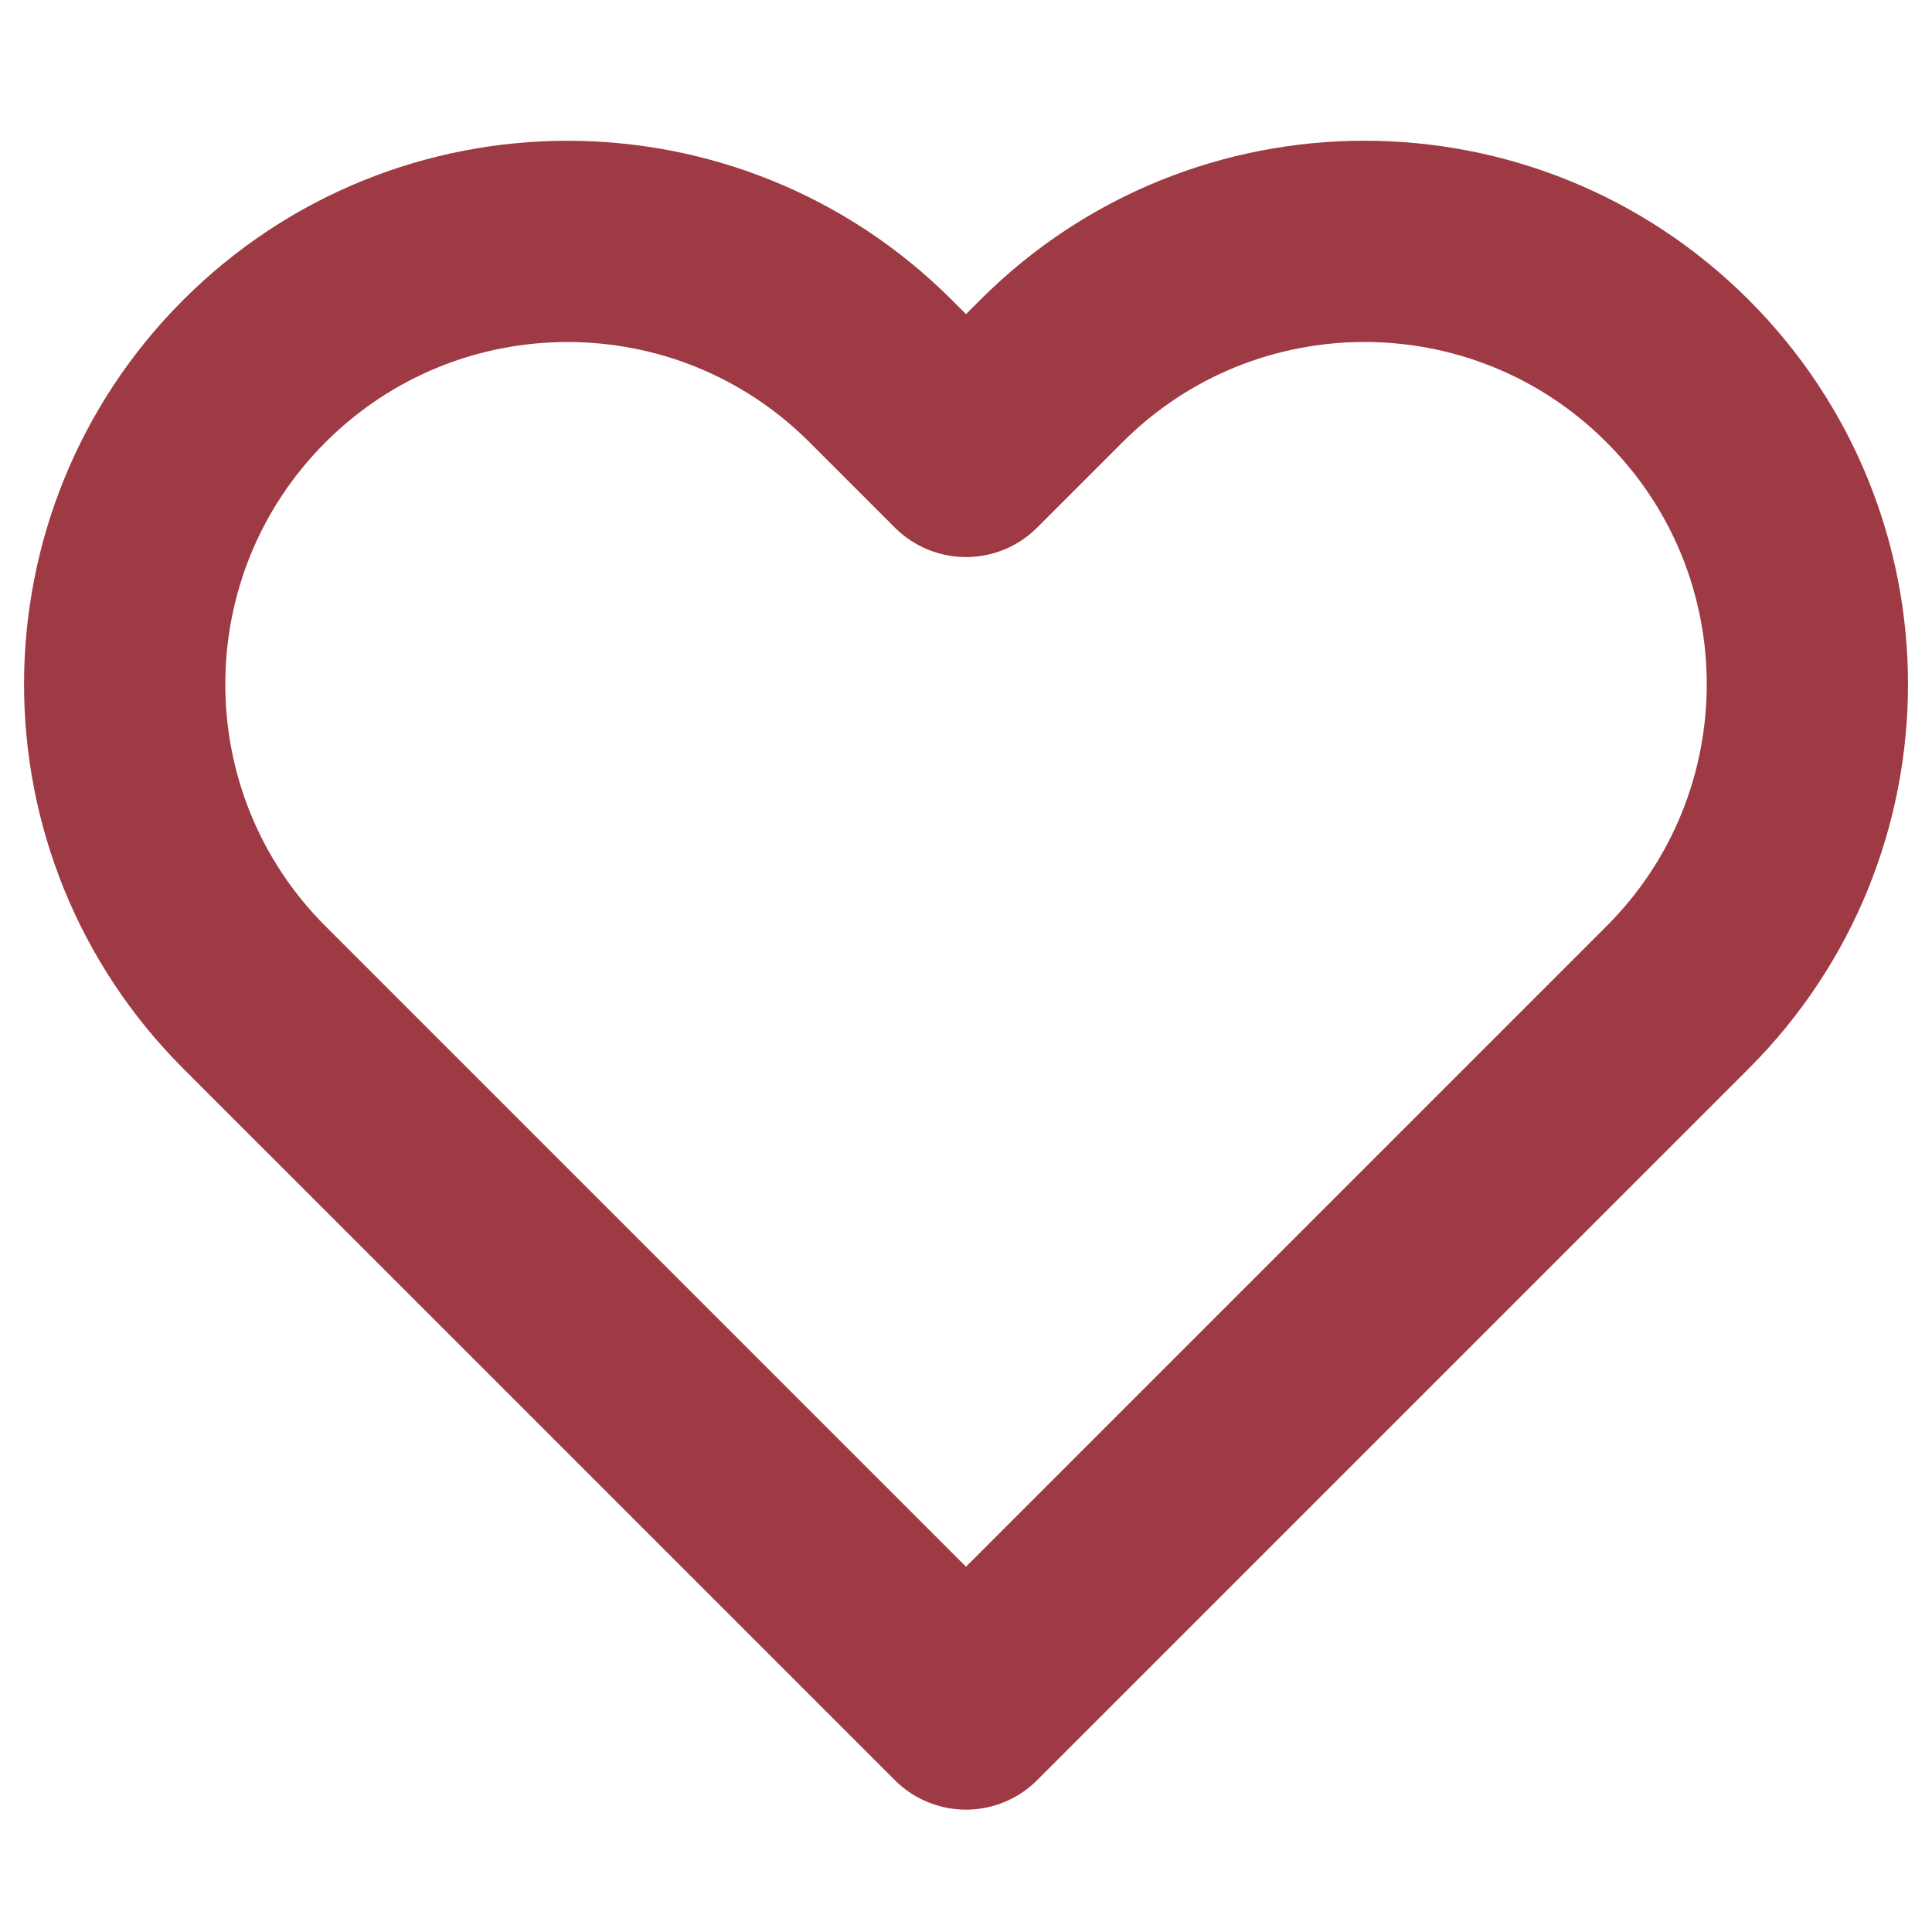
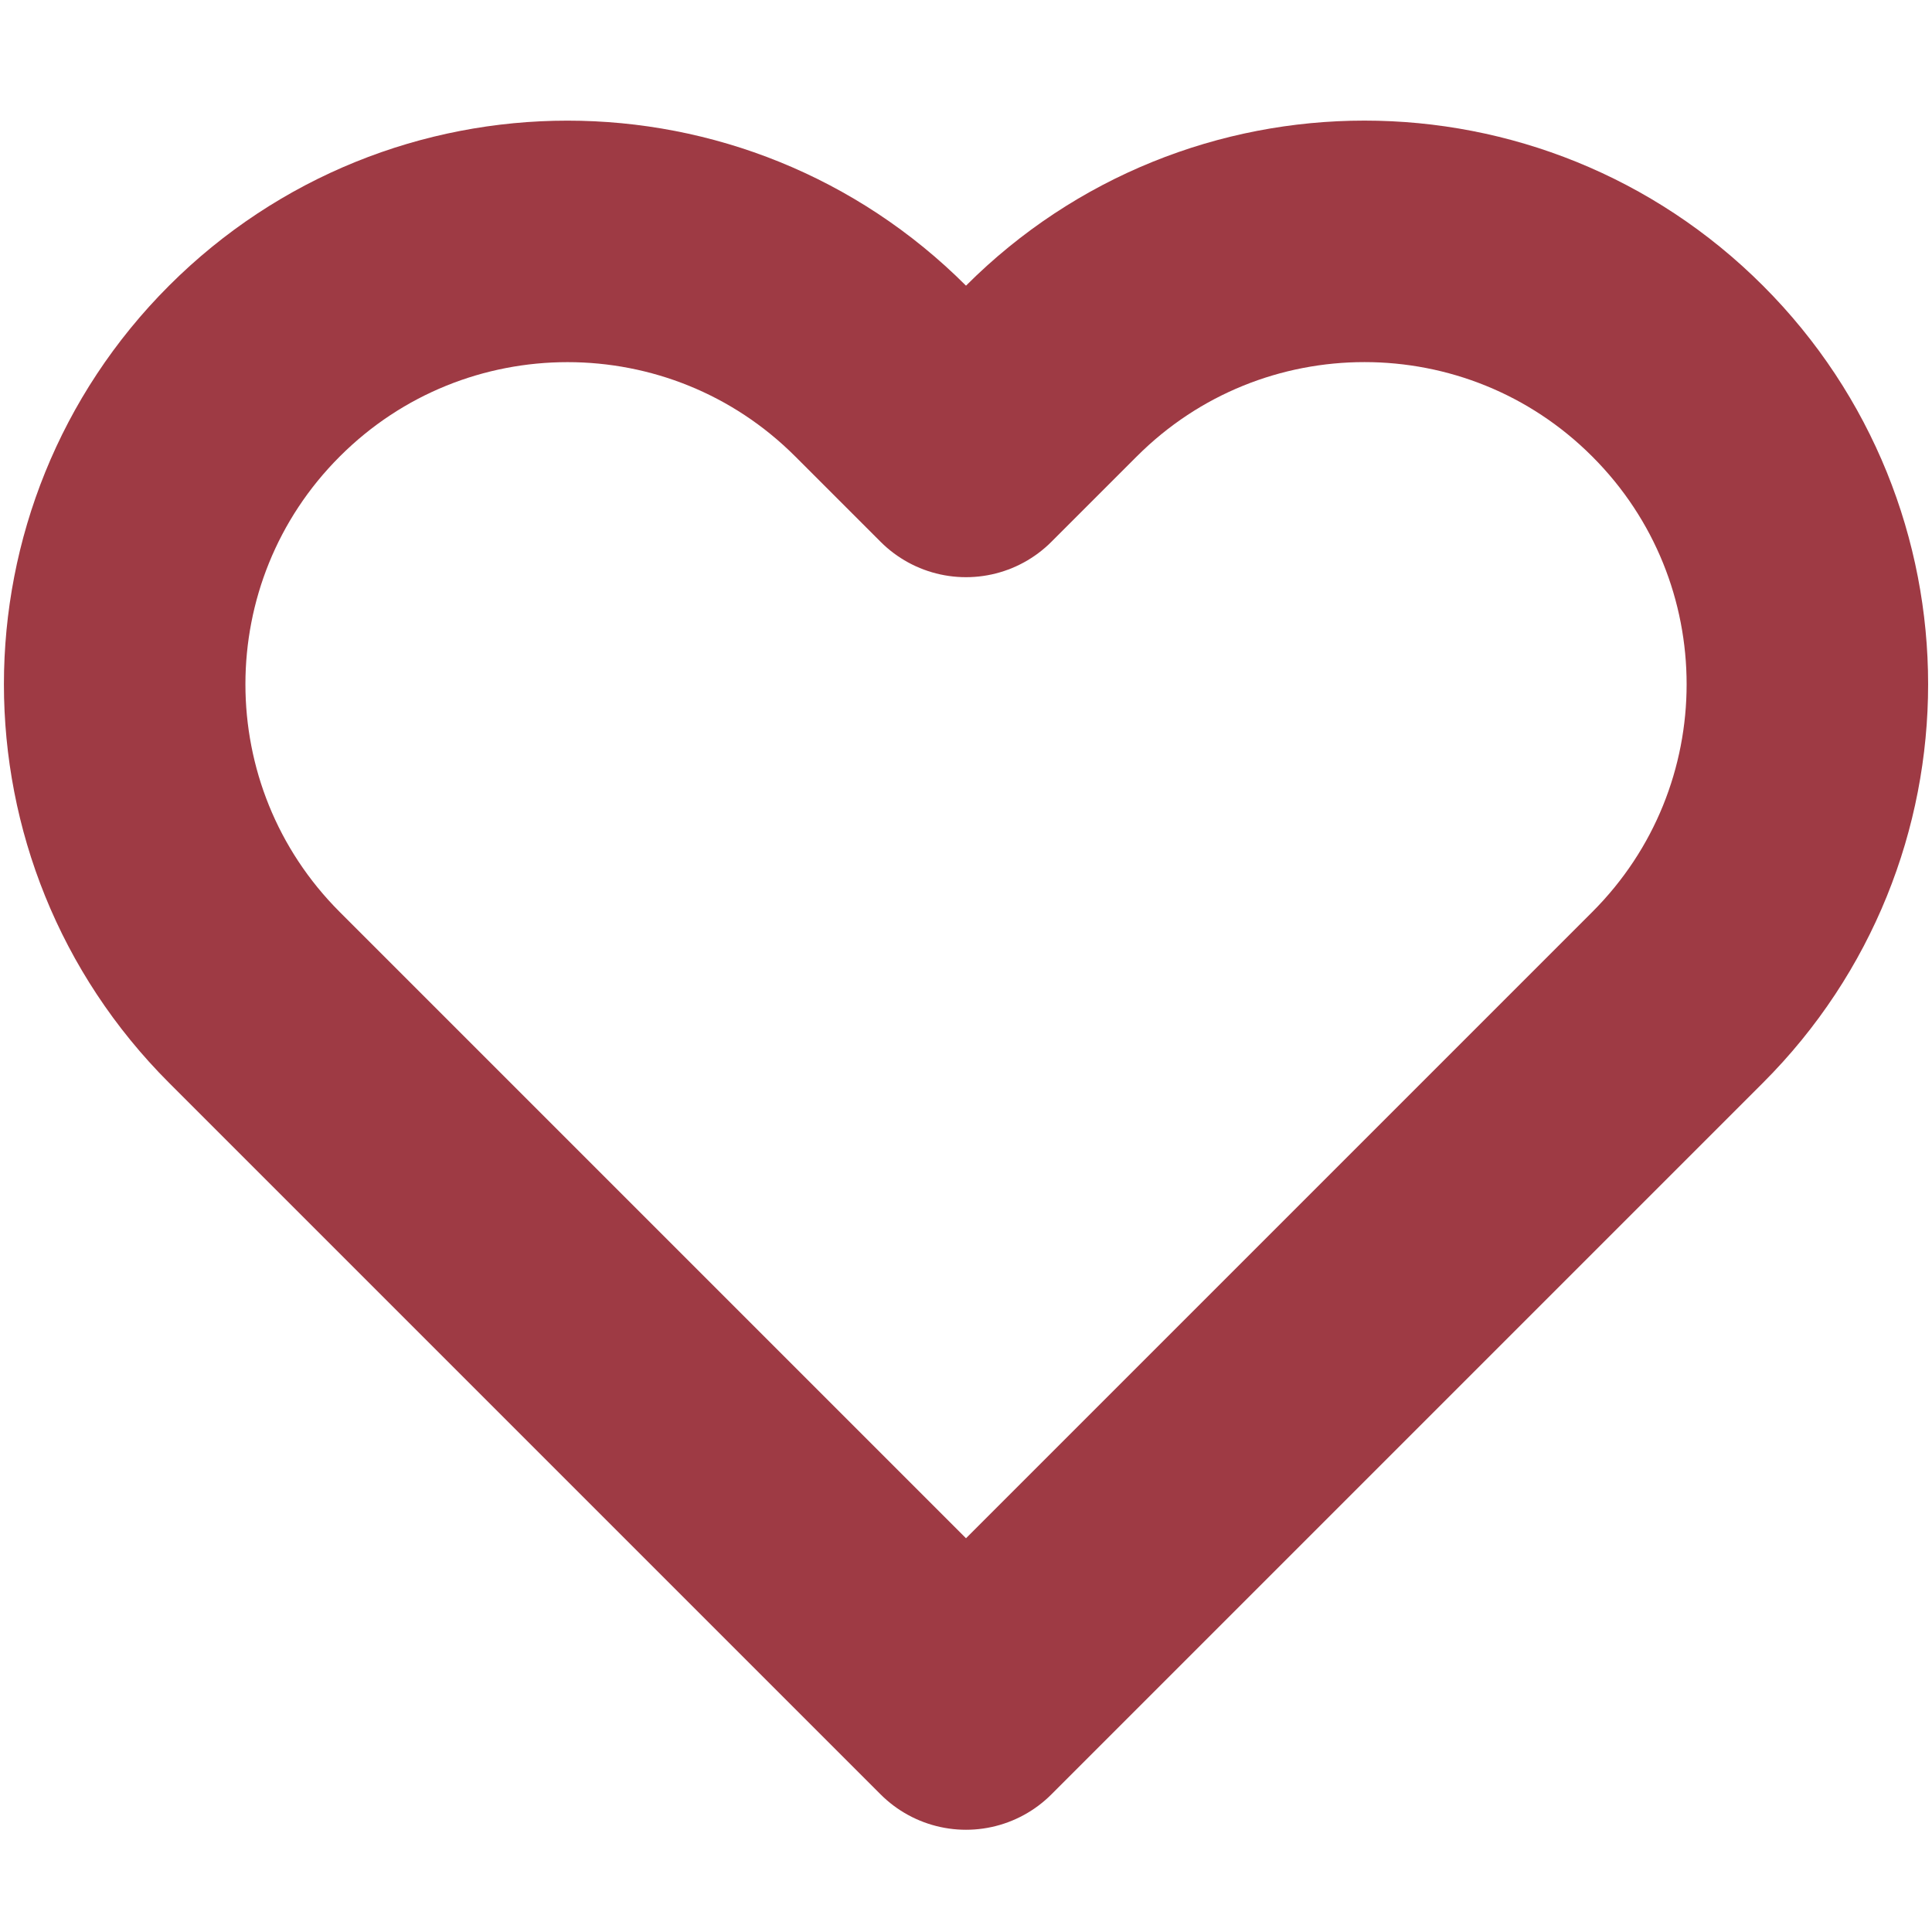
- <svg xmlns="http://www.w3.org/2000/svg" viewBox="0 0 24 24" fill="none" stroke="#9E3A44" stroke-width="2.5" stroke-linecap="round" stroke-linejoin="round">
+ <svg xmlns="http://www.w3.org/2000/svg" viewBox="0 0 24 24" fill="none" stroke="#9E3A44" stroke-width="3" stroke-linecap="round" stroke-linejoin="round">
  <path d="M20.84 4.61a5.5 5.5 0 0 0-7.78 0L12 5.67l-1.06-1.06a5.5 5.5 0 0 0-7.78 7.78l1.06 1.06L12 21.23l7.78-7.78 1.06-1.06a5.5 5.5 0 0 0 0-7.78z" />
</svg>
